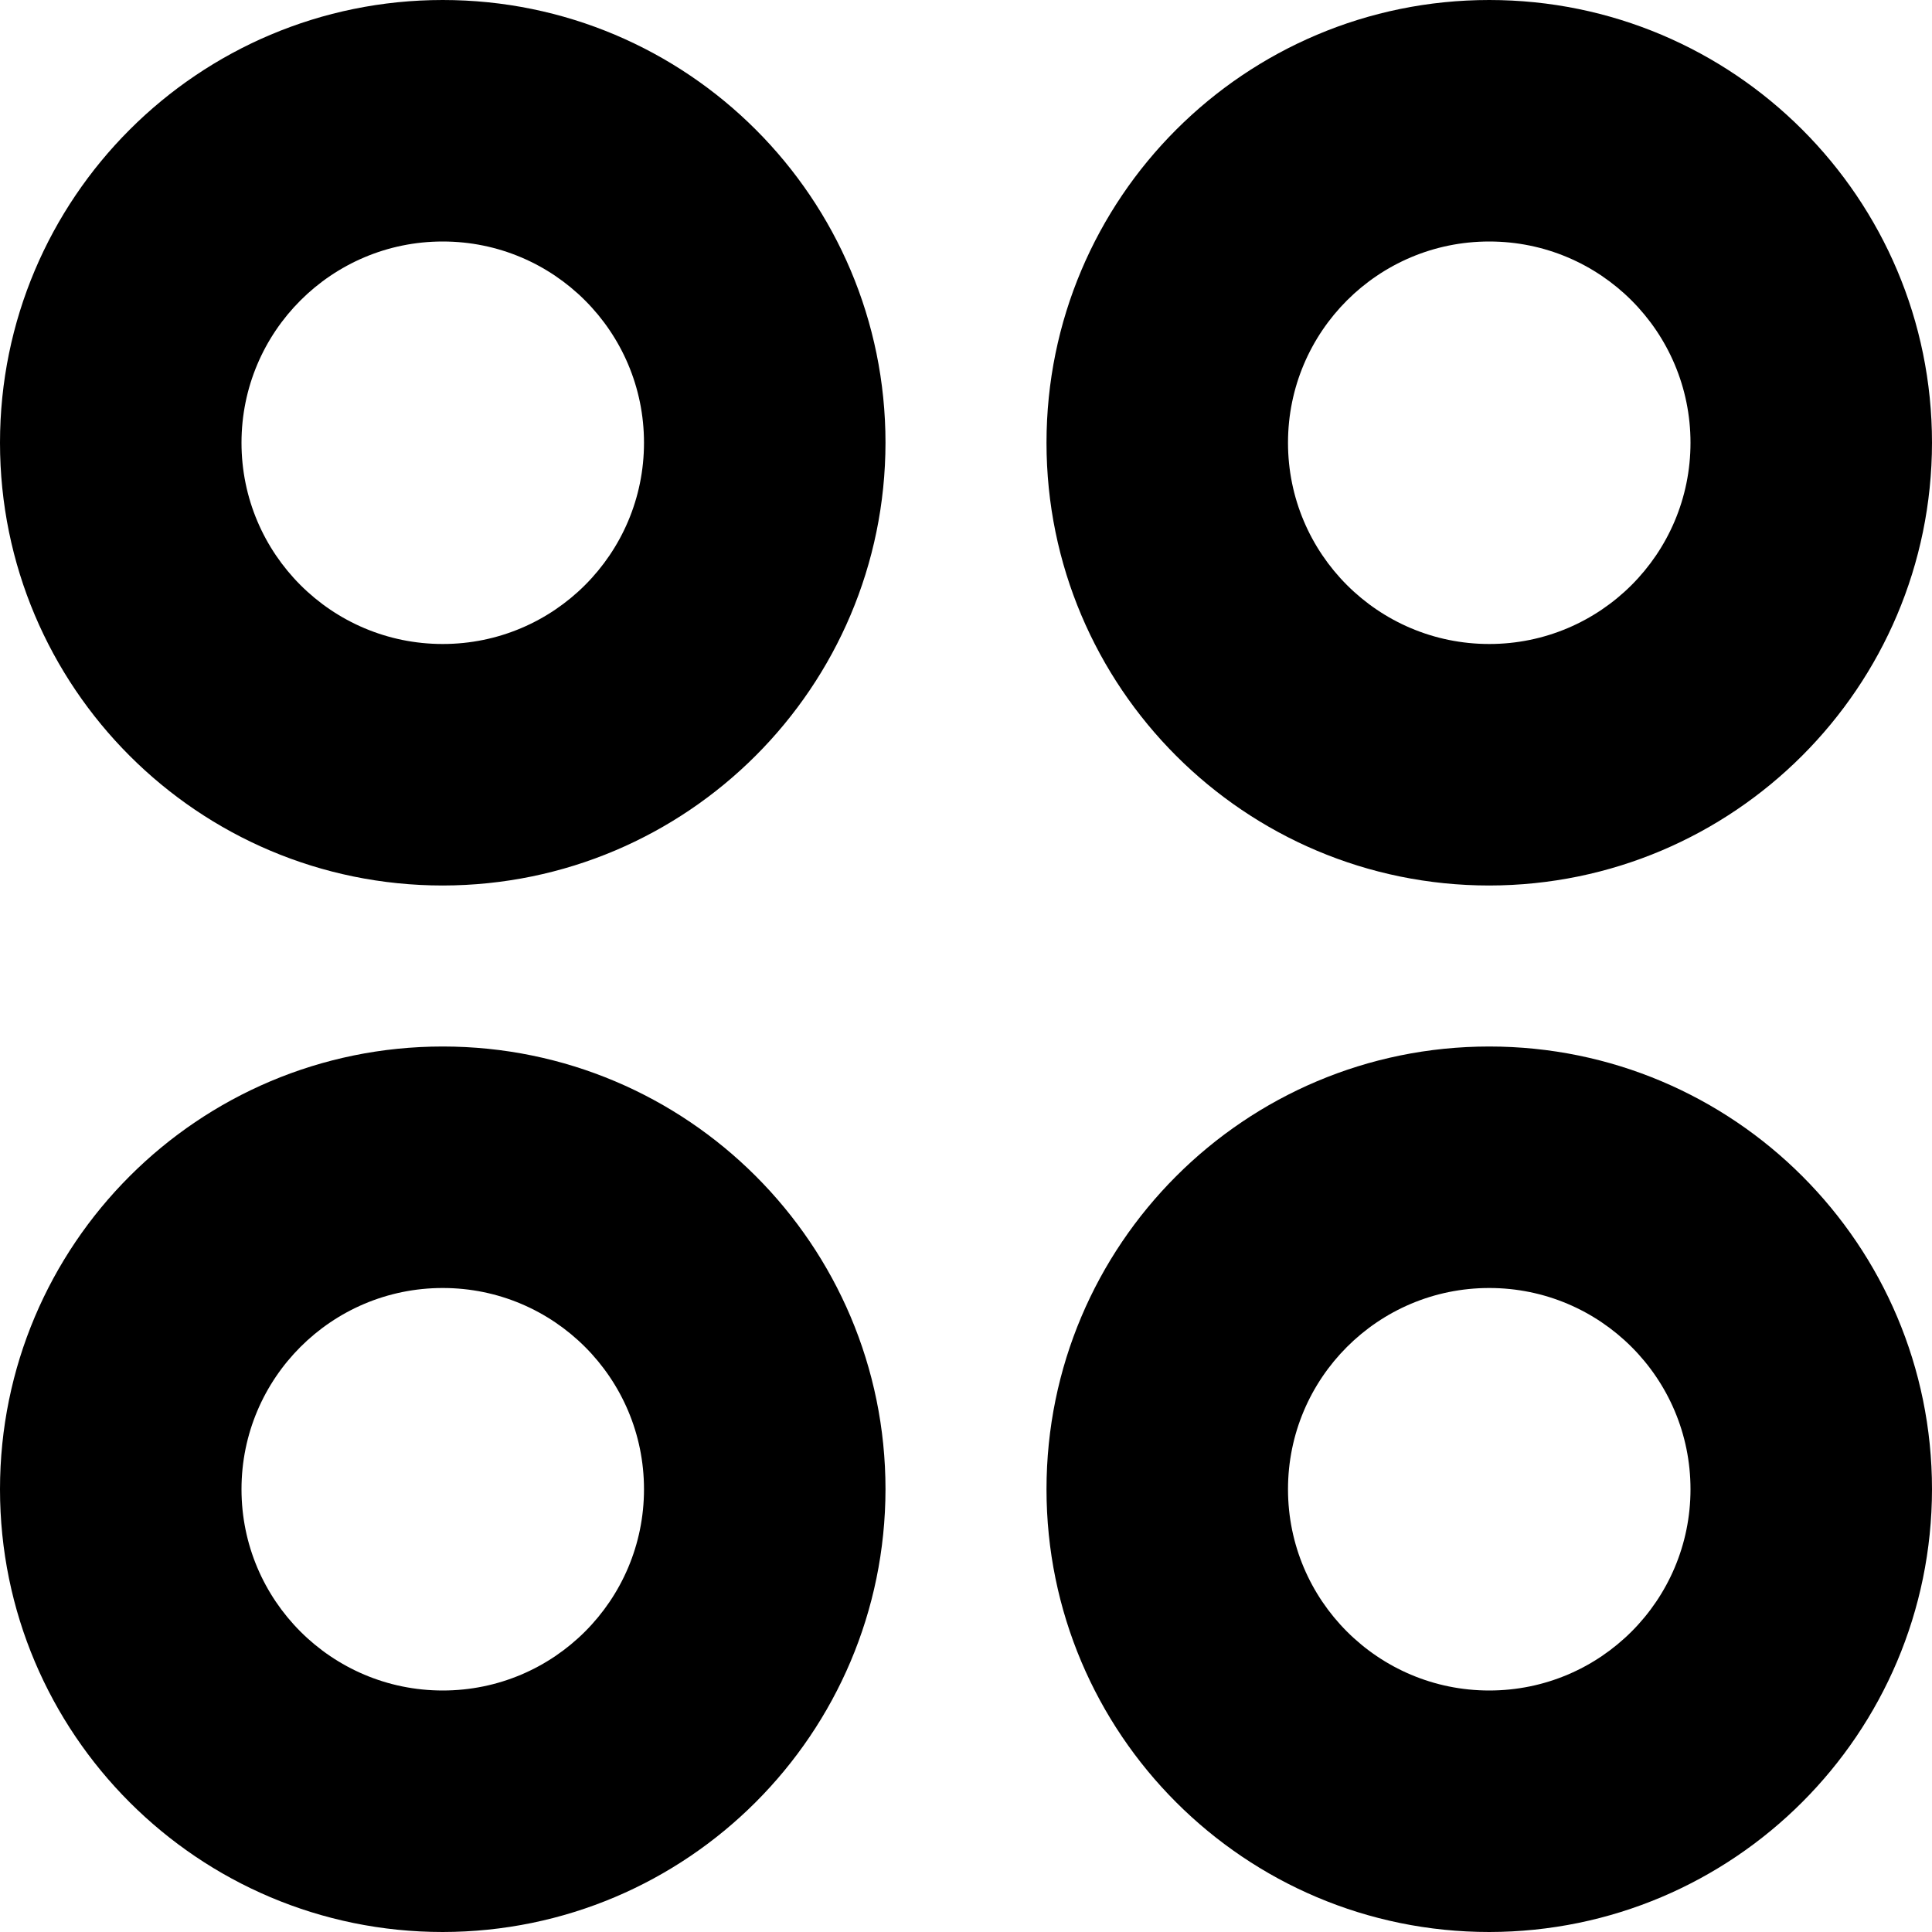
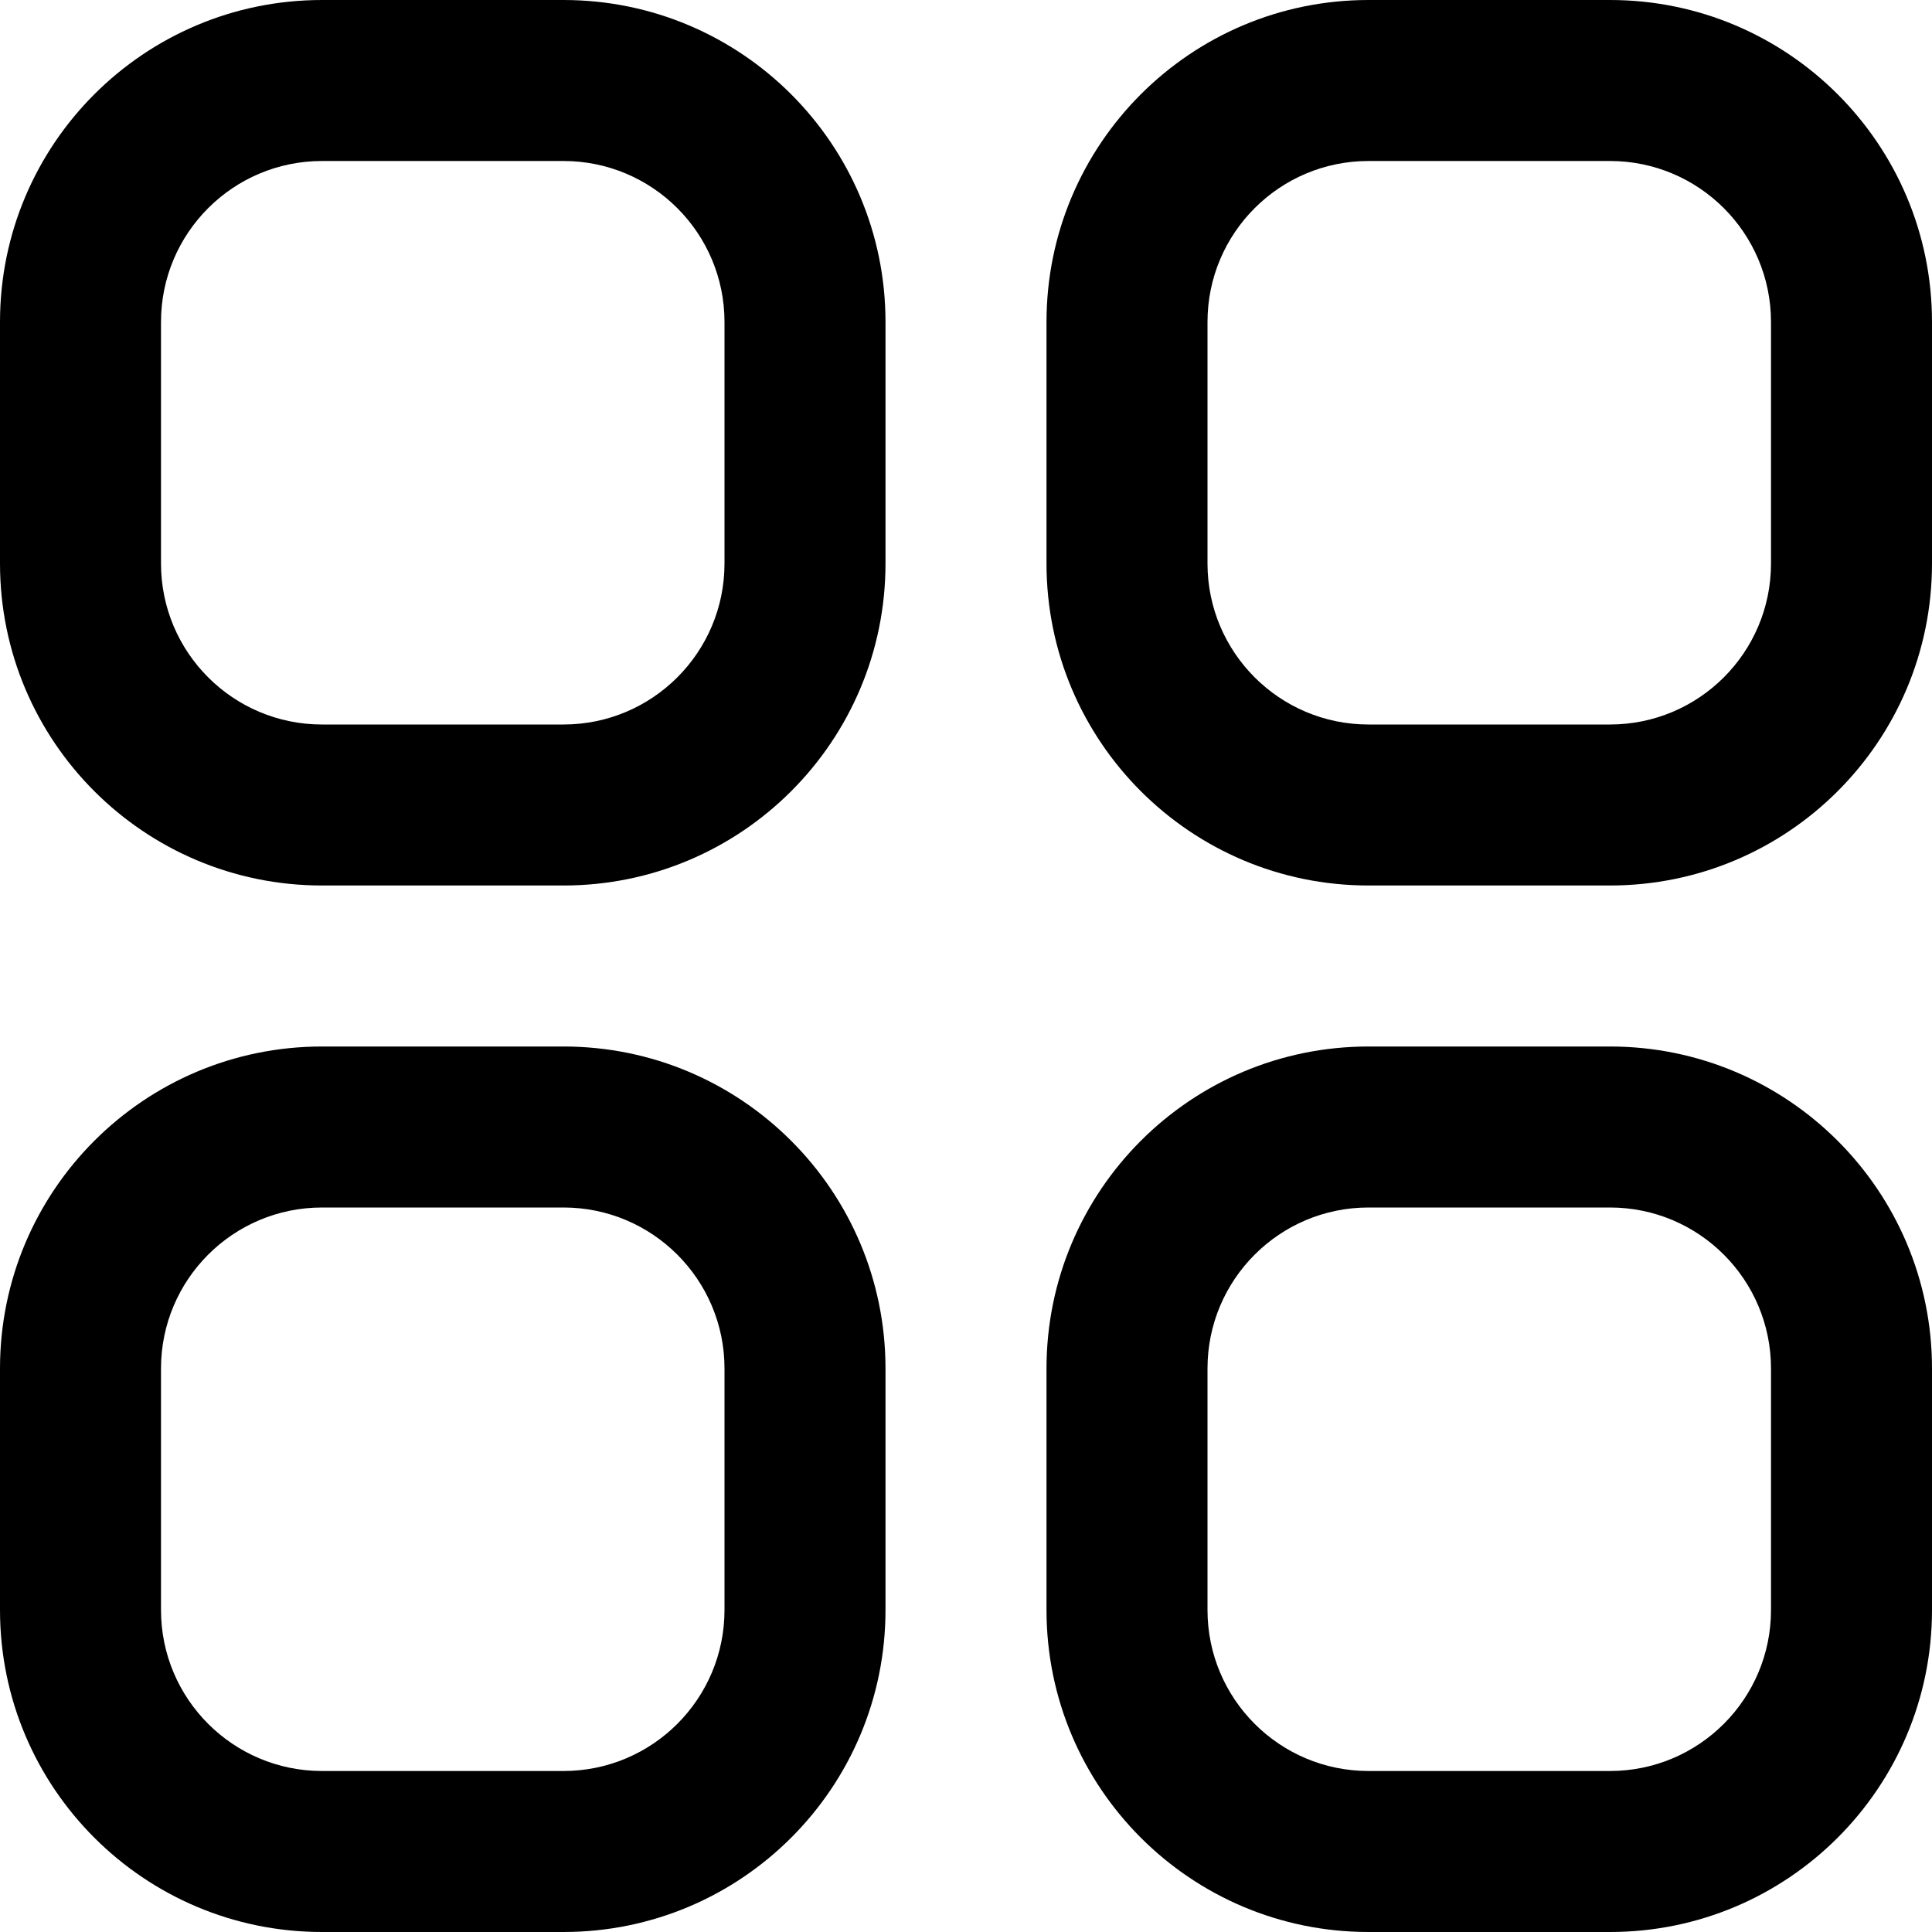
- <svg xmlns="http://www.w3.org/2000/svg" version="1.1" id="Capa_1" x="0px" y="0px" viewBox="0 0 512 512" style="enable-background:new 0 0 512 512;" xml:space="preserve" width="512" height="512">
-   <g>
-     <path d="M117.333,234.667C52.532,234.667,0,182.135,0,117.333S52.532,0,117.333,0s117.333,52.532,117.333,117.333   C234.596,182.106,182.106,234.596,117.333,234.667z M117.333,64C87.878,64,64,87.878,64,117.333s23.878,53.333,53.333,53.333   s53.333-23.878,53.333-53.333S146.789,64,117.333,64z" />
-     <path d="M394.667,234.667c-64.801,0-117.333-52.532-117.333-117.333S329.865,0,394.667,0S512,52.532,512,117.333   C511.929,182.106,459.439,234.596,394.667,234.667z M394.667,64c-29.455,0-53.333,23.878-53.333,53.333   s23.878,53.333,53.333,53.333S448,146.789,448,117.333S424.122,64,394.667,64z" />
-     <path d="M117.333,512C52.532,512,0,459.468,0,394.667s52.532-117.333,117.333-117.333s117.333,52.532,117.333,117.333   C234.596,459.439,182.106,511.929,117.333,512z M117.333,341.333C87.878,341.333,64,365.211,64,394.667S87.878,448,117.333,448   s53.333-23.878,53.333-53.333S146.789,341.333,117.333,341.333z" />
-     <path d="M394.667,512c-64.801,0-117.333-52.532-117.333-117.333s52.532-117.333,117.333-117.333S512,329.865,512,394.667   C511.929,459.439,459.439,511.929,394.667,512z M394.667,341.333c-29.455,0-53.333,23.878-53.333,53.333S365.211,448,394.667,448   S448,424.122,448,394.667S424.122,341.333,394.667,341.333z" />
-   </g>
+ <svg xmlns="http://www.w3.org/2000/svg" id="Outline" viewBox="0 0 24 24" width="512" height="512">
+   <path d="M7,0H4A4,4,0,0,0,0,4V7a4,4,0,0,0,4,4H7a4,4,0,0,0,4-4V4A4,4,0,0,0,7,0ZM9,7A2,2,0,0,1,7,9H4A2,2,0,0,1,2,7V4A2,2,0,0,1,4,2H7A2,2,0,0,1,9,4Z" />
+   <path d="M20,0H17a4,4,0,0,0-4,4V7a4,4,0,0,0,4,4h3a4,4,0,0,0,4-4V4A4,4,0,0,0,20,0Zm2,7a2,2,0,0,1-2,2H17a2,2,0,0,1-2-2V4a2,2,0,0,1,2-2h3a2,2,0,0,1,2,2Z" />
+   <path d="M7,13H4a4,4,0,0,0-4,4v3a4,4,0,0,0,4,4H7a4,4,0,0,0,4-4V17A4,4,0,0,0,7,13Zm2,7a2,2,0,0,1-2,2H4a2,2,0,0,1-2-2V17a2,2,0,0,1,2-2H7a2,2,0,0,1,2,2Z" />
+   <path d="M20,13H17a4,4,0,0,0-4,4v3a4,4,0,0,0,4,4h3a4,4,0,0,0,4-4V17A4,4,0,0,0,20,13Zm2,7a2,2,0,0,1-2,2H17a2,2,0,0,1-2-2V17a2,2,0,0,1,2-2h3a2,2,0,0,1,2,2Z" />
</svg>
